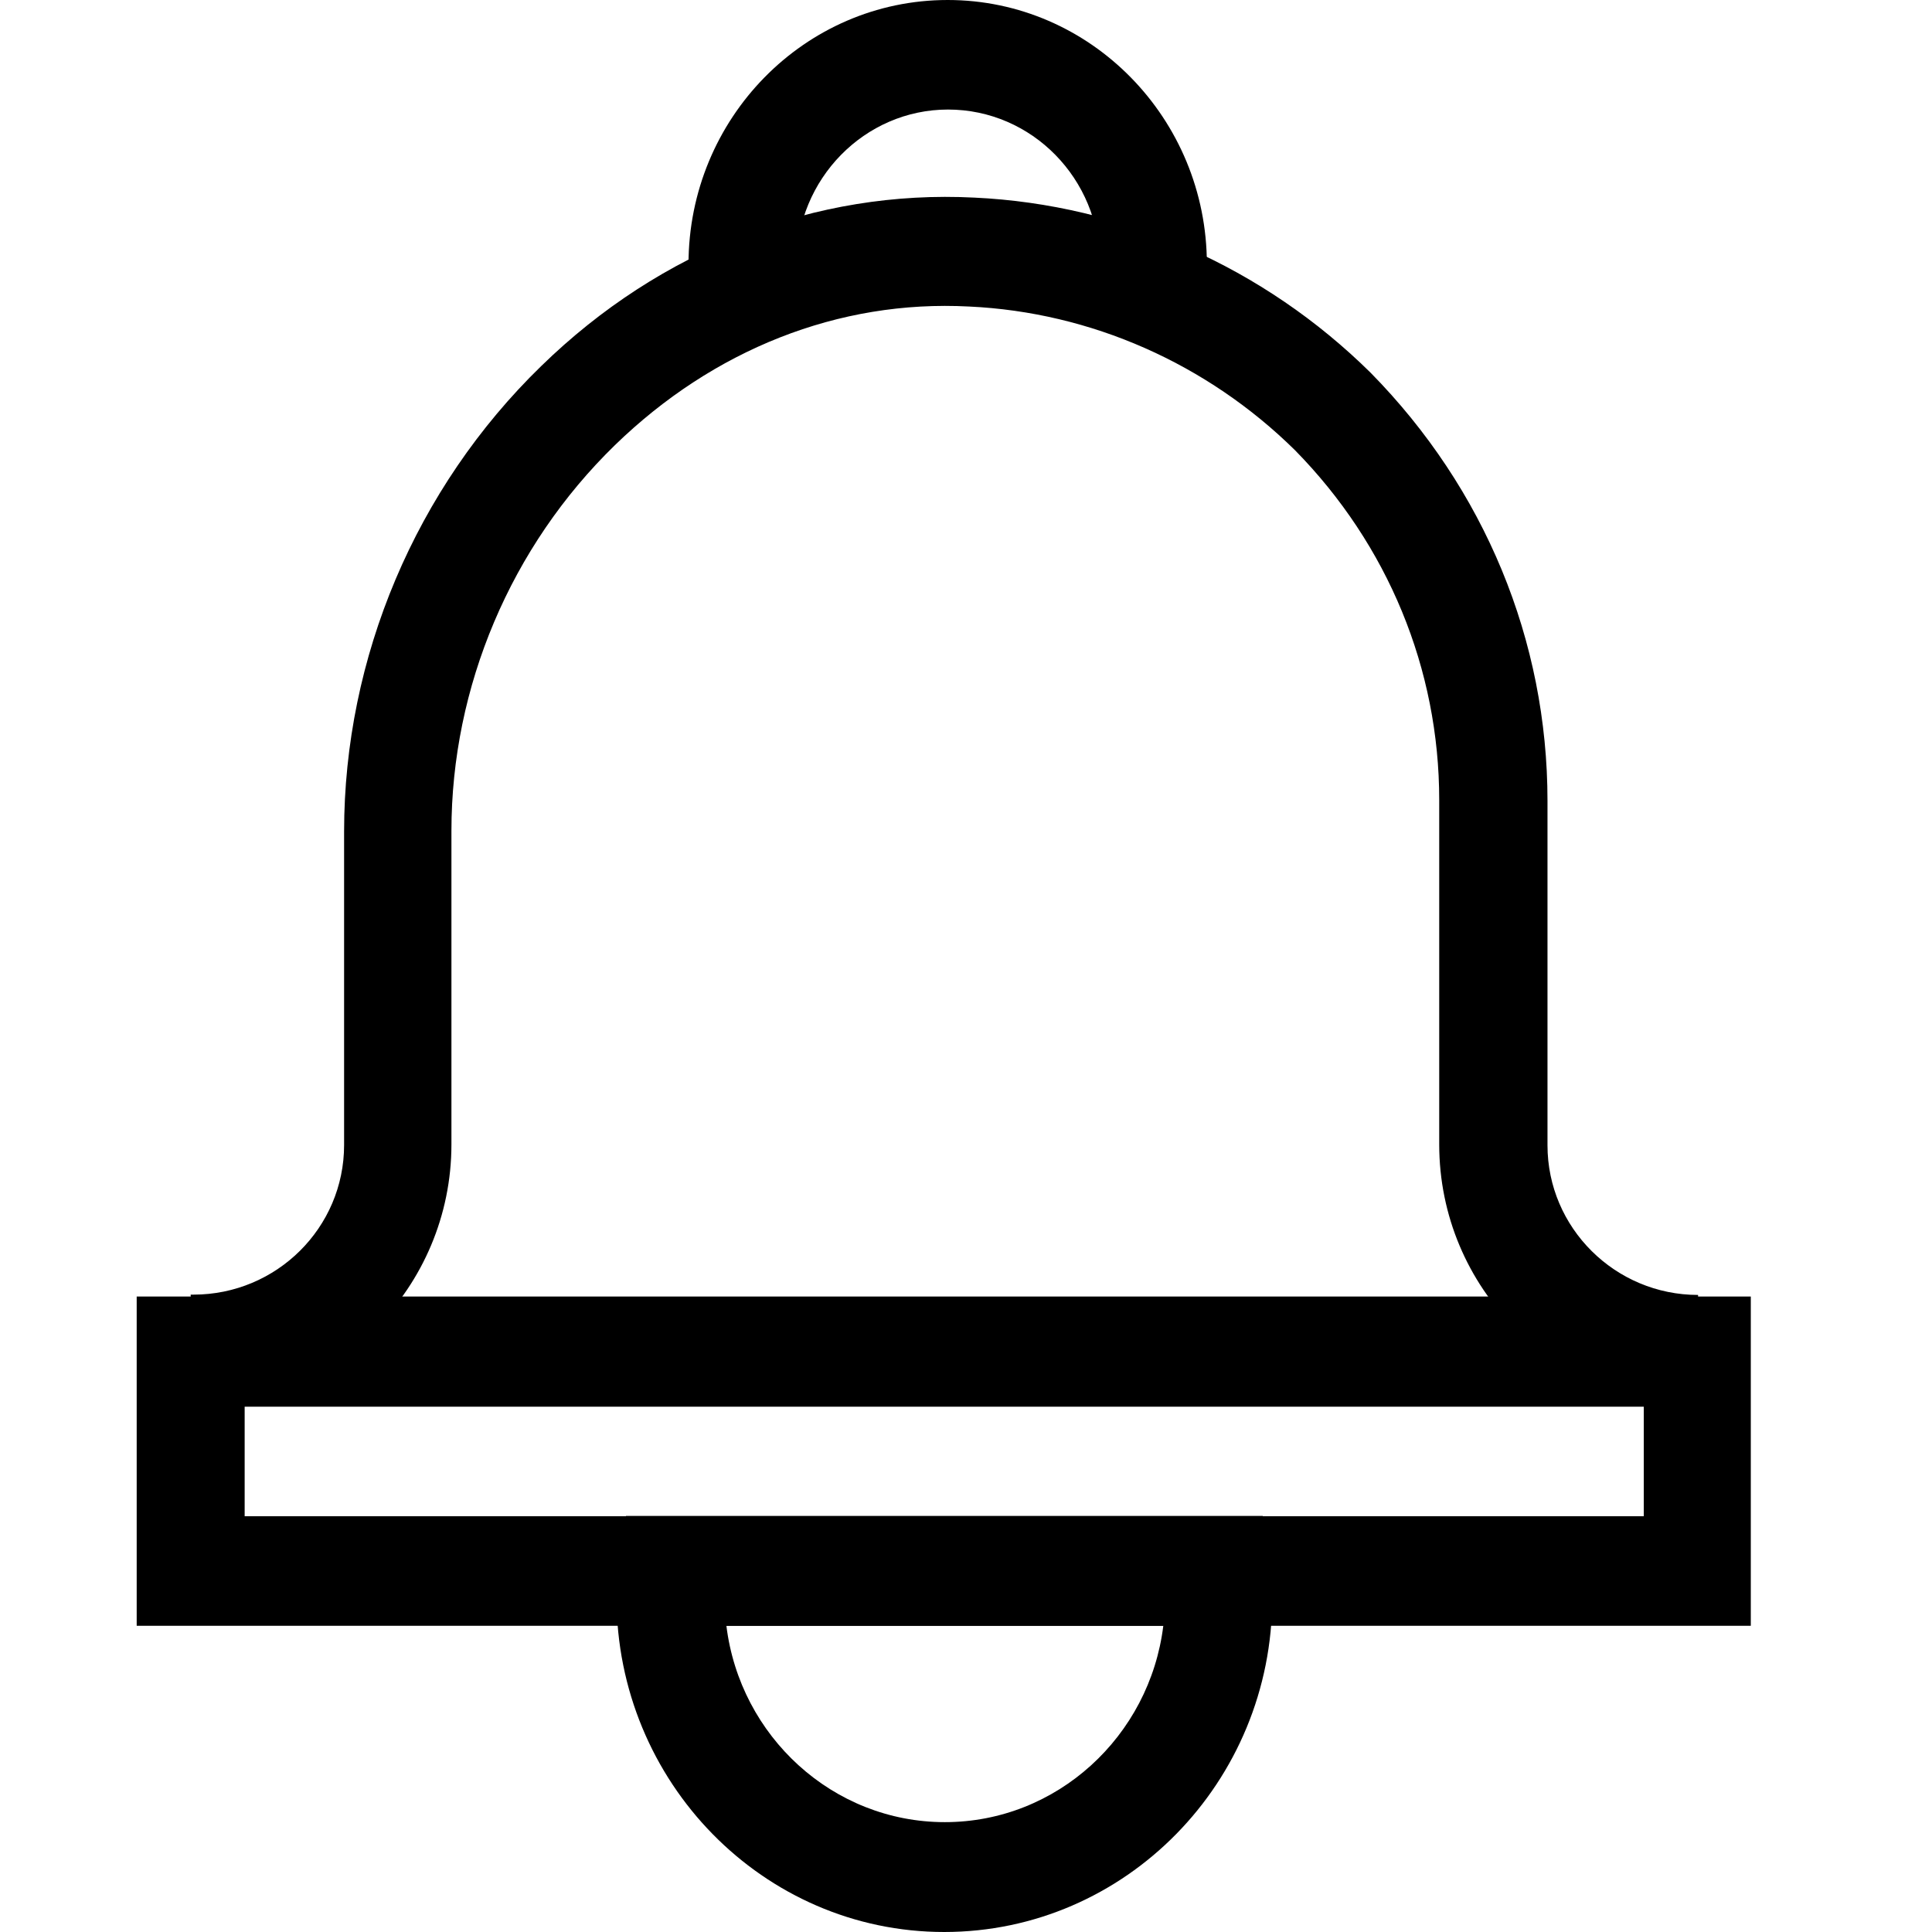
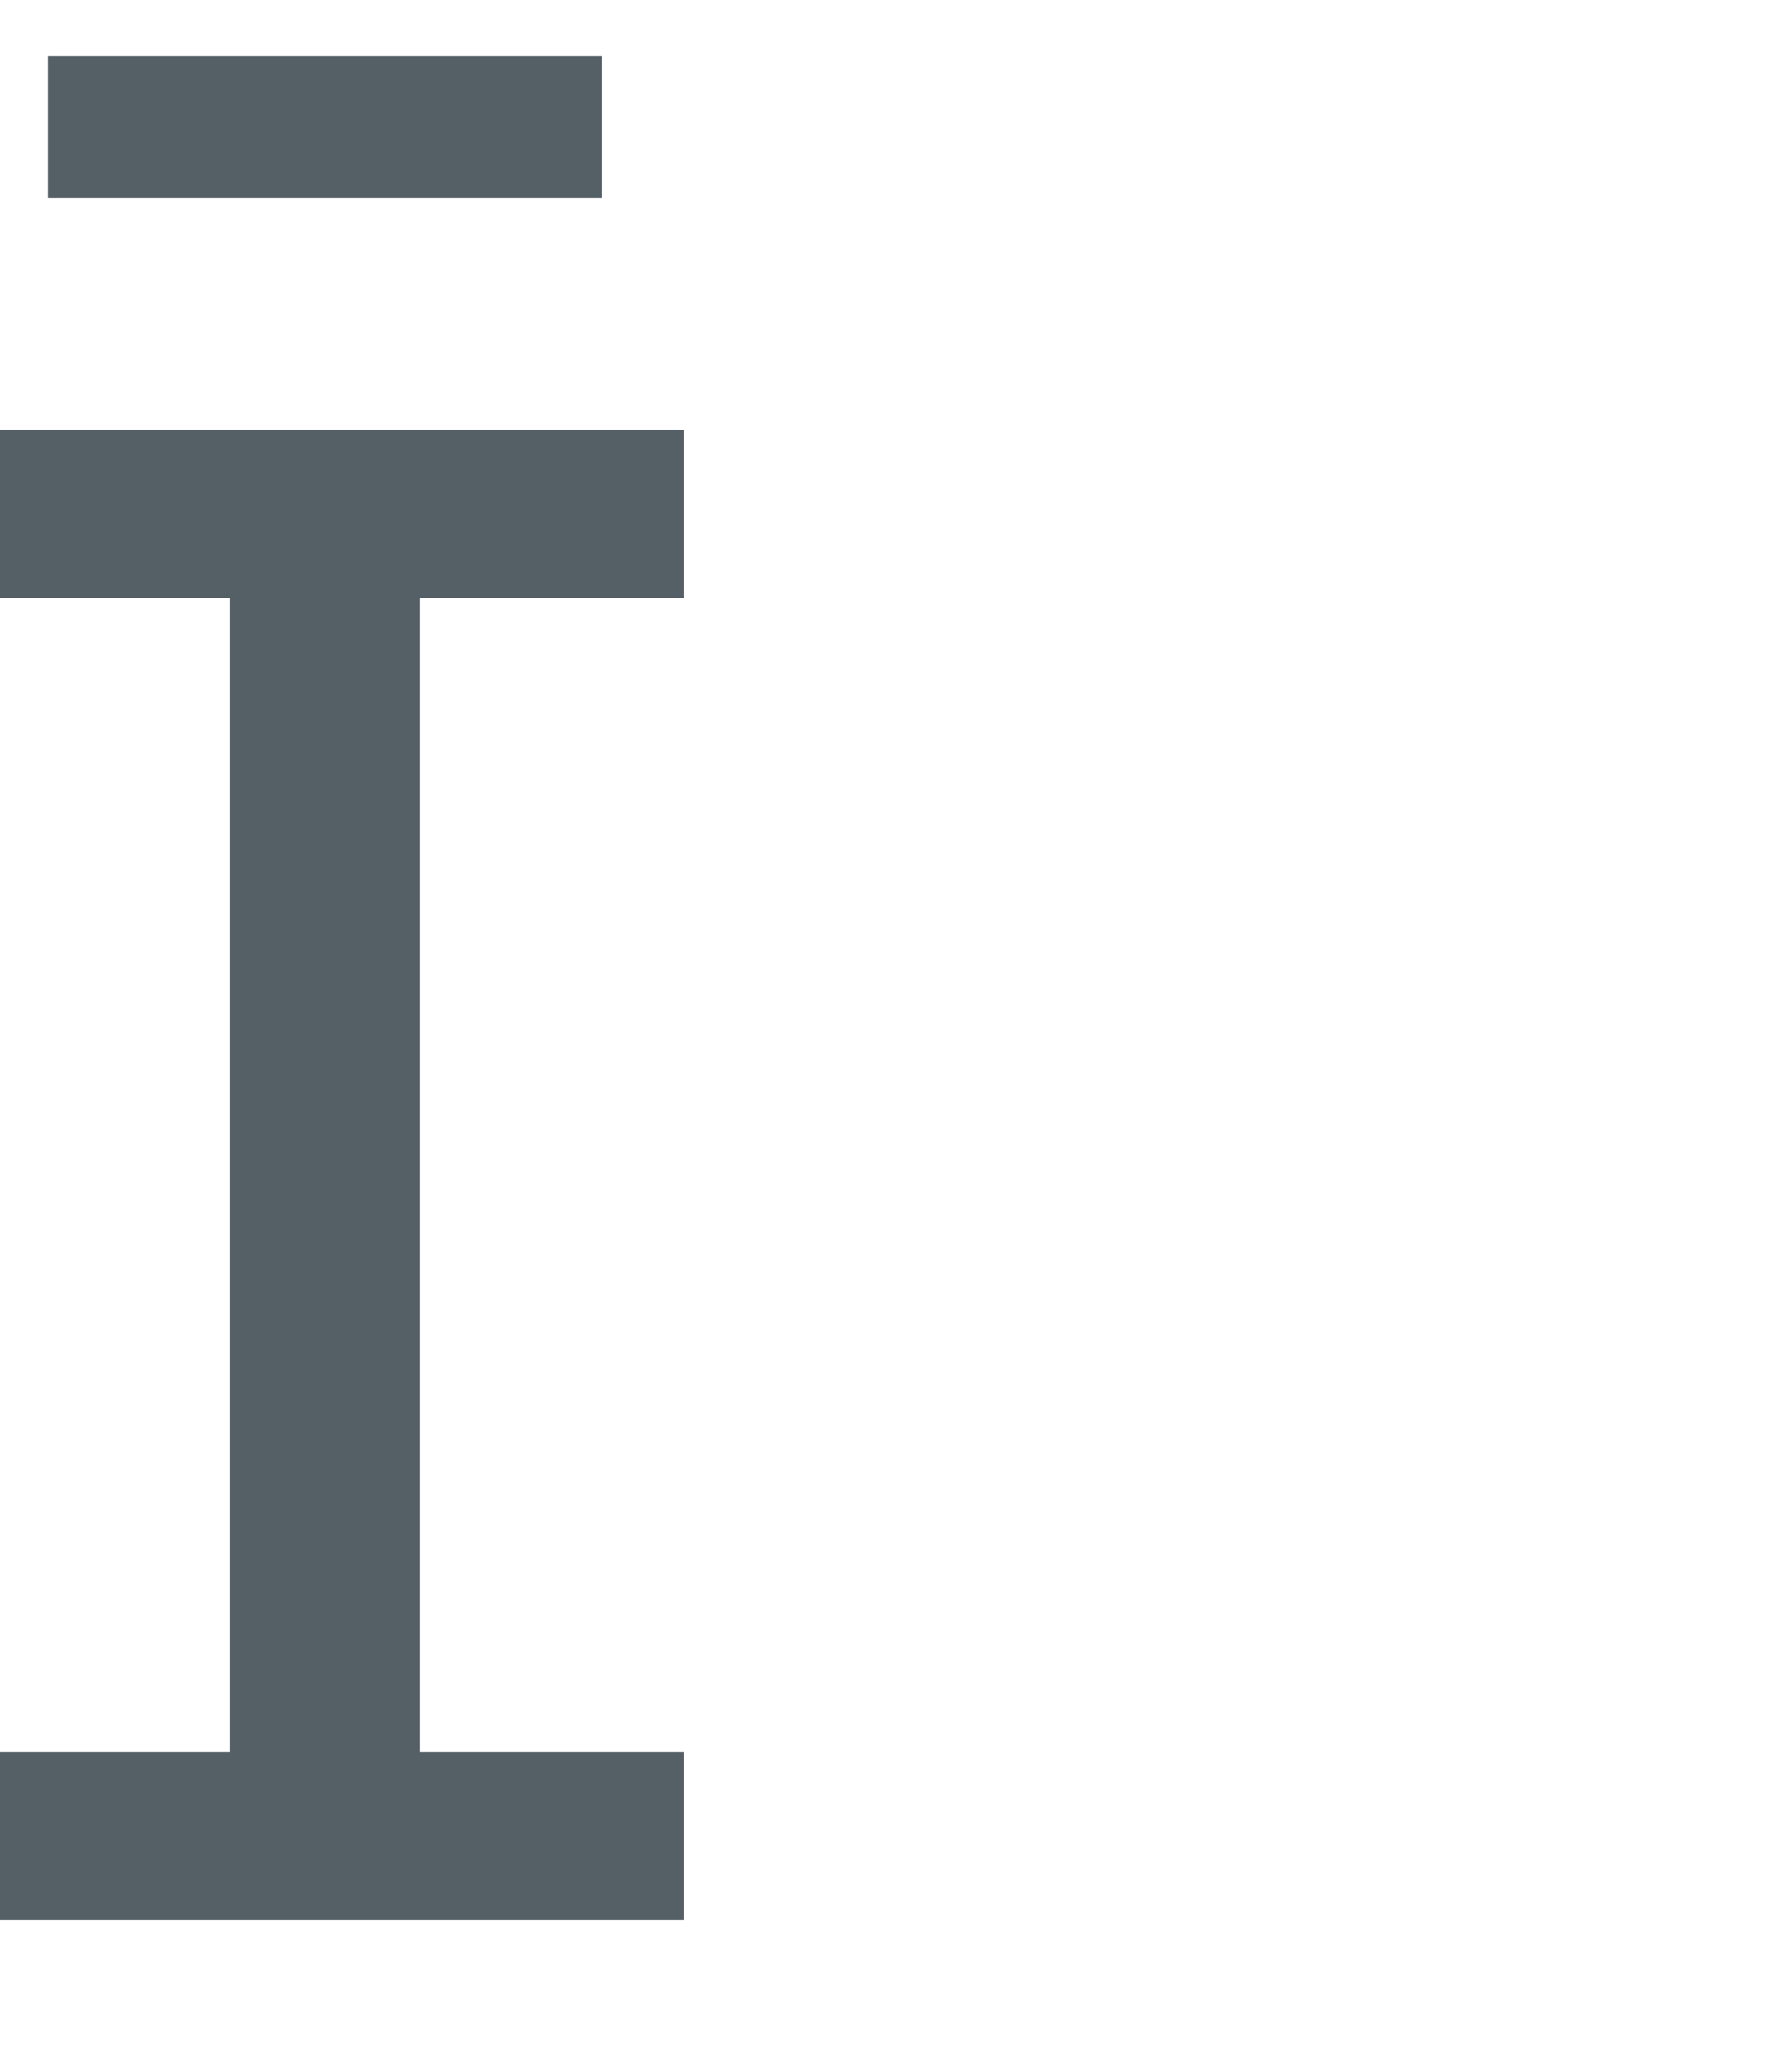
- <svg xmlns="http://www.w3.org/2000/svg" version="1.1" id="Capa_1" x="0px" y="0px" viewBox="56 -56 612 612" style="enable-background:new 56 -56 612 612;" xml:space="preserve">
-   <style type="text/css">
- 	.st0{display:none;}
- 	.st1{display:inline;}
- </style>
-   <g class="st0">
-     <g class="st1">
-       <path d="M286.7,125.2c-2.4,2.6-4,4.3-5.1,5.5C283.8,128.4,286.7,125.2,286.7,125.2z" />
-       <path d="M393,144.9c8,9.8,11.9,21.3,11.9,34.6c0,9.5-2.7,18.7-8.2,27.5c-3,5-6.9,9.8-11.8,14.5l-16.3,16.1    c-15.6,15.4-25.7,29-30.4,40.9c-4.6,11.9-6.9,27.5-6.9,47h36.3c0-17.1,1.9-30,5.8-38.8c3.9-8.8,12.3-19.4,25.4-32.1    c17.9-17.4,29.8-30.6,35.7-39.5s8.9-20.6,8.9-35.1c0-23.8-8-43.3-24.1-58.6C403.2,106,381.8,98.4,355,98.4    c-28.9,0-51.7,8.9-68.3,26.8s-24.9,41.4-24.9,70.8h36.3c0.7-17.7,3.5-31.2,8.3-40.6c8.7-16.8,24.4-25.3,47.1-25.3    C371.9,130.2,385,135.1,393,144.9z" />
-       <path d="M668,250C668,81,531-56,362-56C193-56,56,81,56,250c0,169,137,306,306,306C531,556,668,419,668,250z M83.8,250    C83.8,96.4,208.4-28.2,362-28.2S640.2,96.4,640.2,250S515.6,528.2,362,528.2S83.8,403.6,83.8,250z" />
-       <rect x="330.5" y="359.2" width="40.6" height="42.4" />
+ <svg xmlns="http://www.w3.org/2000/svg" width="14px" height="16px" viewBox="0 0 14 16" version="1.1">
+   <defs />
+   <g id="Smart-Portal-Elements" stroke="none" stroke-width="1" fill="none" fill-rule="evenodd" font-size="16" font-family="simple-line-icons" font-weight="normal">
+     <g id="Large-Device-Desktops" transform="translate(-550, -1755)" fill="#556066">
+       <g id="icons-/-notification-/-default" transform="translate(545, 1751)">
+         <text id="-copy">
+           <tspan x="4" y="19"></tspan>
+         </text>
+       </g>
    </g>
  </g>
-   <path d="M355.1,556c-57.3,0-103.8-47.5-103.8-105.9c0-4.2,0.1-7.7,0.6-11.3l2.4-14.6H456l2.4,14.6c0.6,3.6,0.6,7.1,0.6,11.3  C459.1,508.5,412.5,556,355.1,556z M286.1,459c4.3,35,33.7,62.2,69.2,62.2c35.5,0,64.9-27.2,69.2-62.2H286.1z" />
-   <path d="M593.6,388.8c-45,0-81.7-36.8-81.7-82.3V197.4c0-41.4-16.2-80.8-45.7-110.8C438.4,59.2,401.6,42.9,363,41.1  c-41.4-2.2-81.1,13.7-112.2,43.9c-33,32.1-51.8,76.6-51.8,122.2v99.3c0,45.3-36.7,82.3-81.7,82.3l-0.9-34.7h0.9  c26.3,0,47.7-21.2,47.7-47.4v-99.3c0-55.1,22.7-108.8,62.4-147.4c37.9-37,87-56,137.3-53.4c46.9,2.2,91.6,22,125.5,55.5  c36.1,36.7,56,84.8,56,135.6v109.1c0,26.1,21.4,47.4,47.7,47.4v34.7H593.6z" />
-   <path d="M421.5,45.1c-9.4,0-17.1-7.7-17.1-17.4c0-27-21.5-49-48.1-49c-26.4,0-48,22-48,49c0,9.7-7.6,17.4-17.1,17.4  c-9.4,0-17.1-7.7-17.1-17.4c0-46.2,36.8-83.7,82.1-83.7s82.1,37.6,82.1,83.7C438.6,37.2,431,45.1,421.5,45.1z" />
-   <path d="M610.7,459H99.3V354.7h511.3V459z M133.5,424.3h443.2v-34.7H133.5V424.3z" />
</svg>
